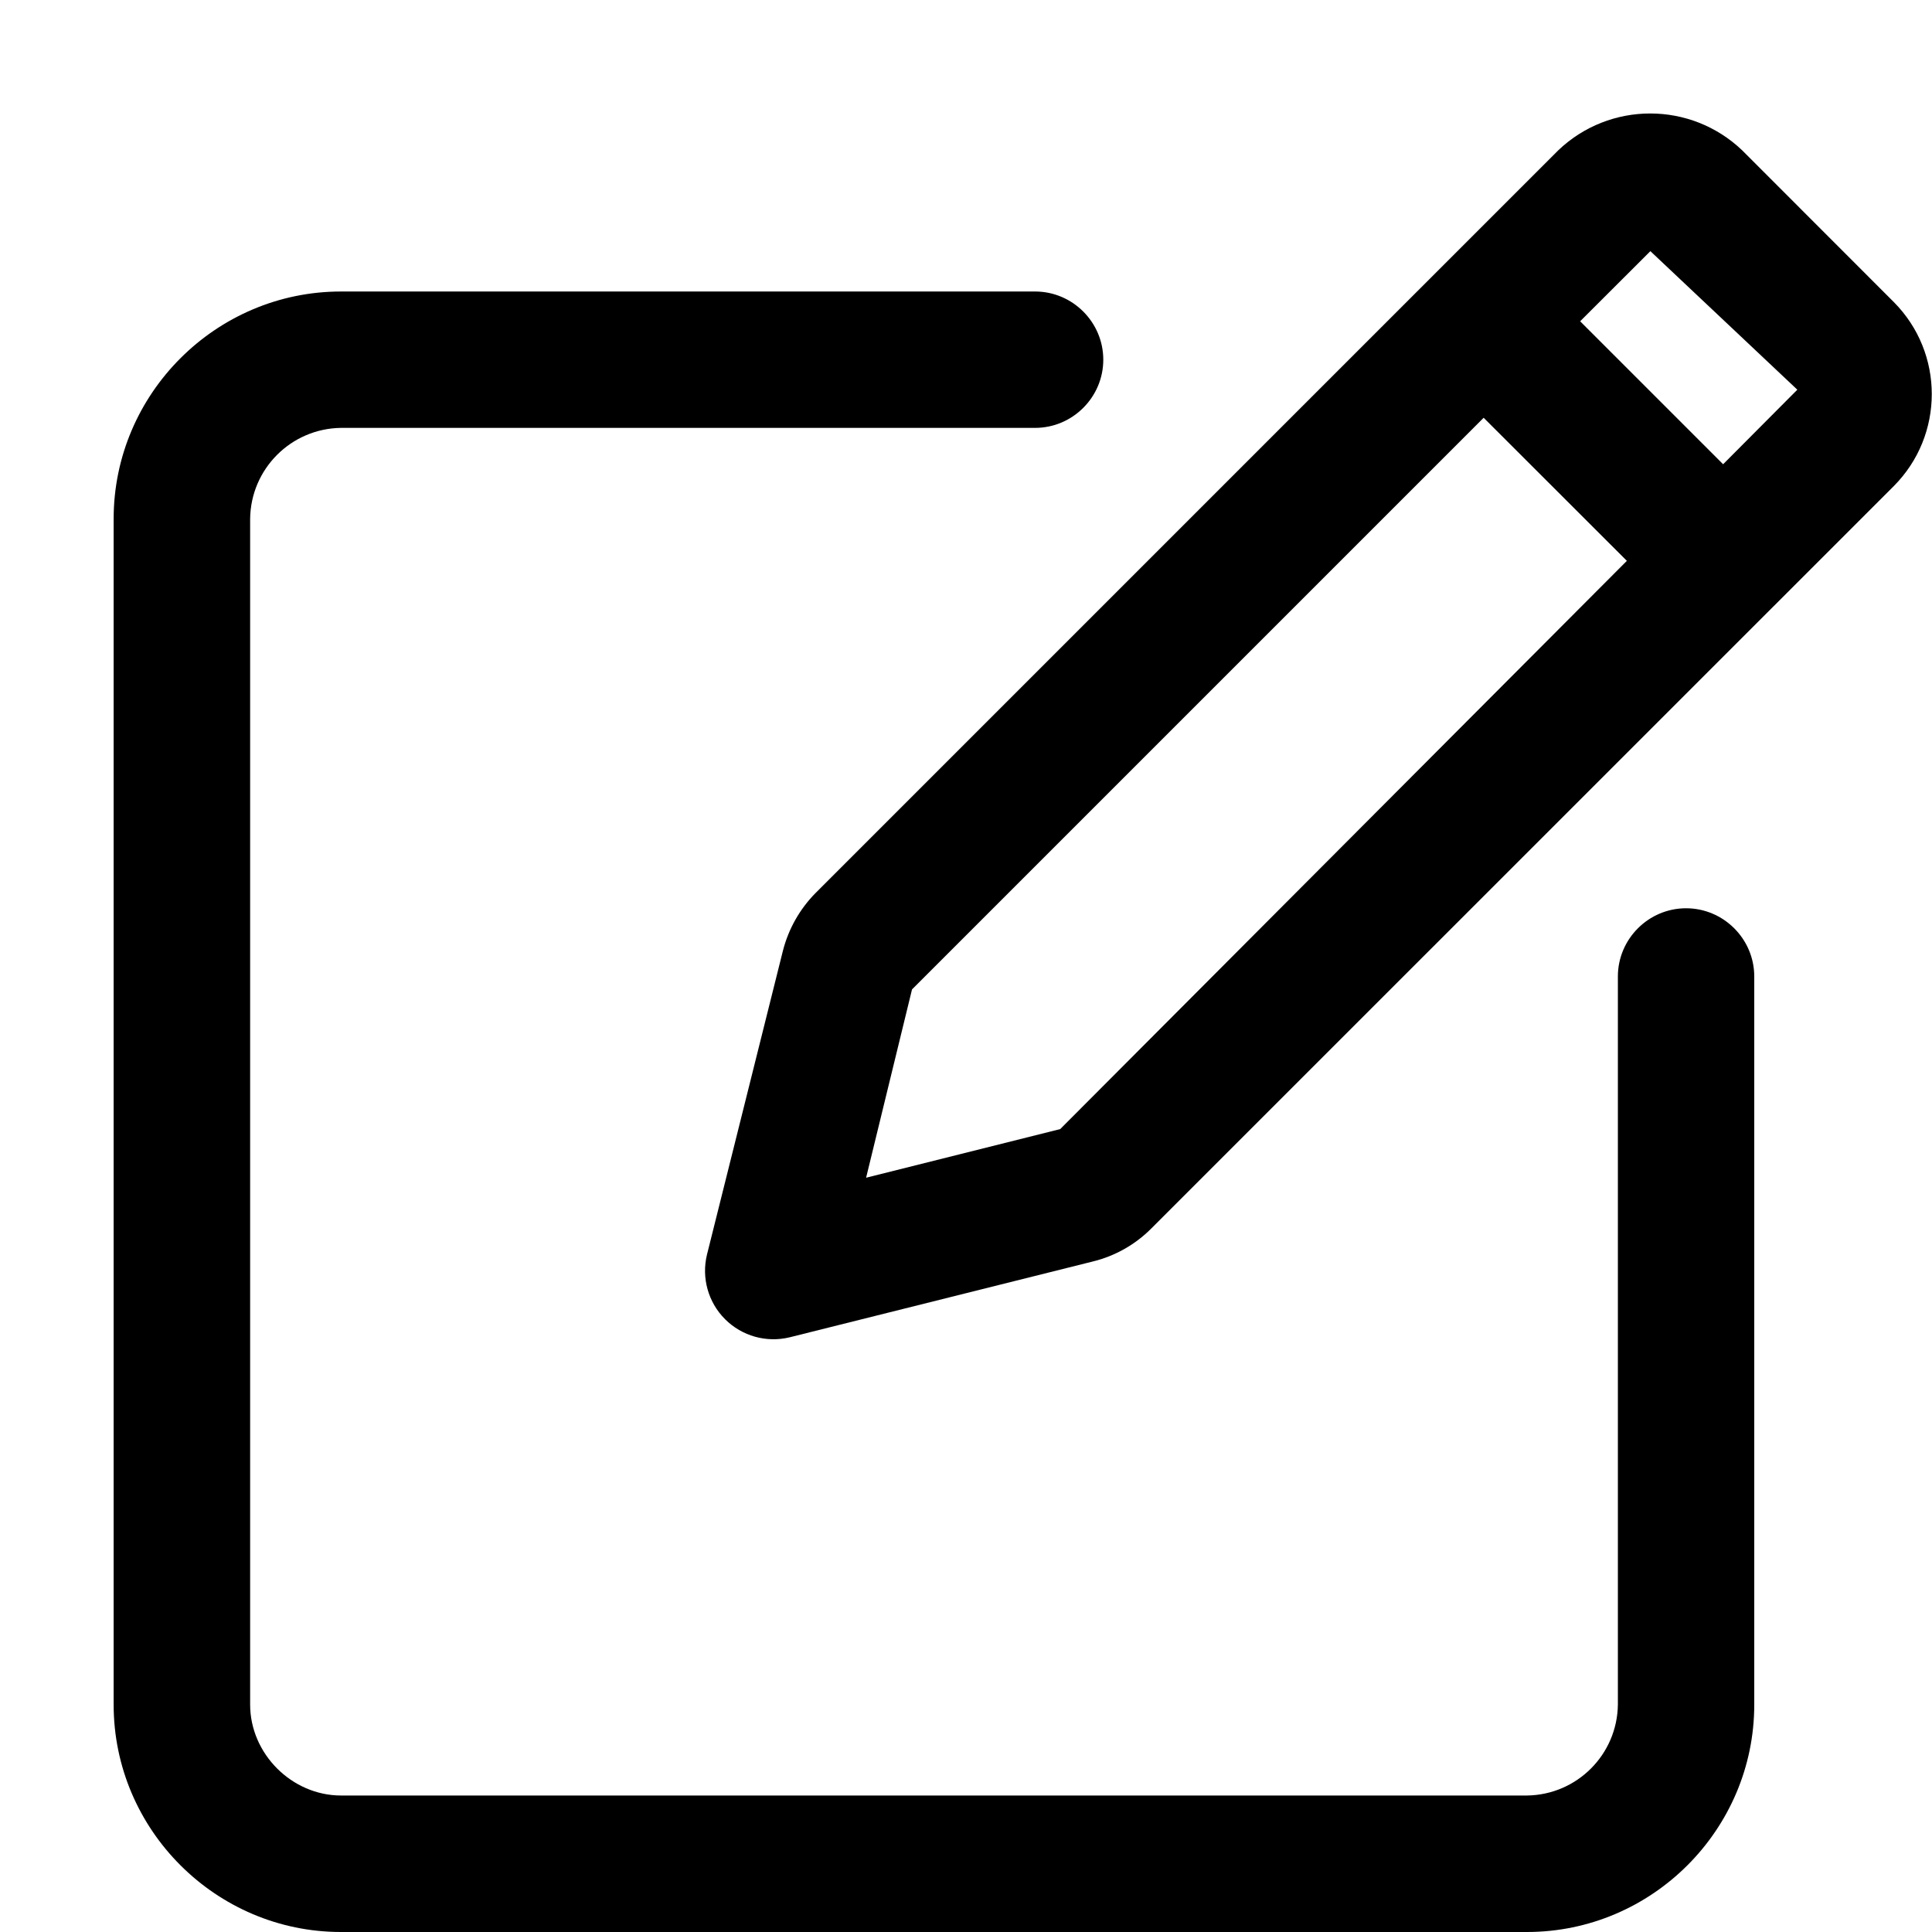
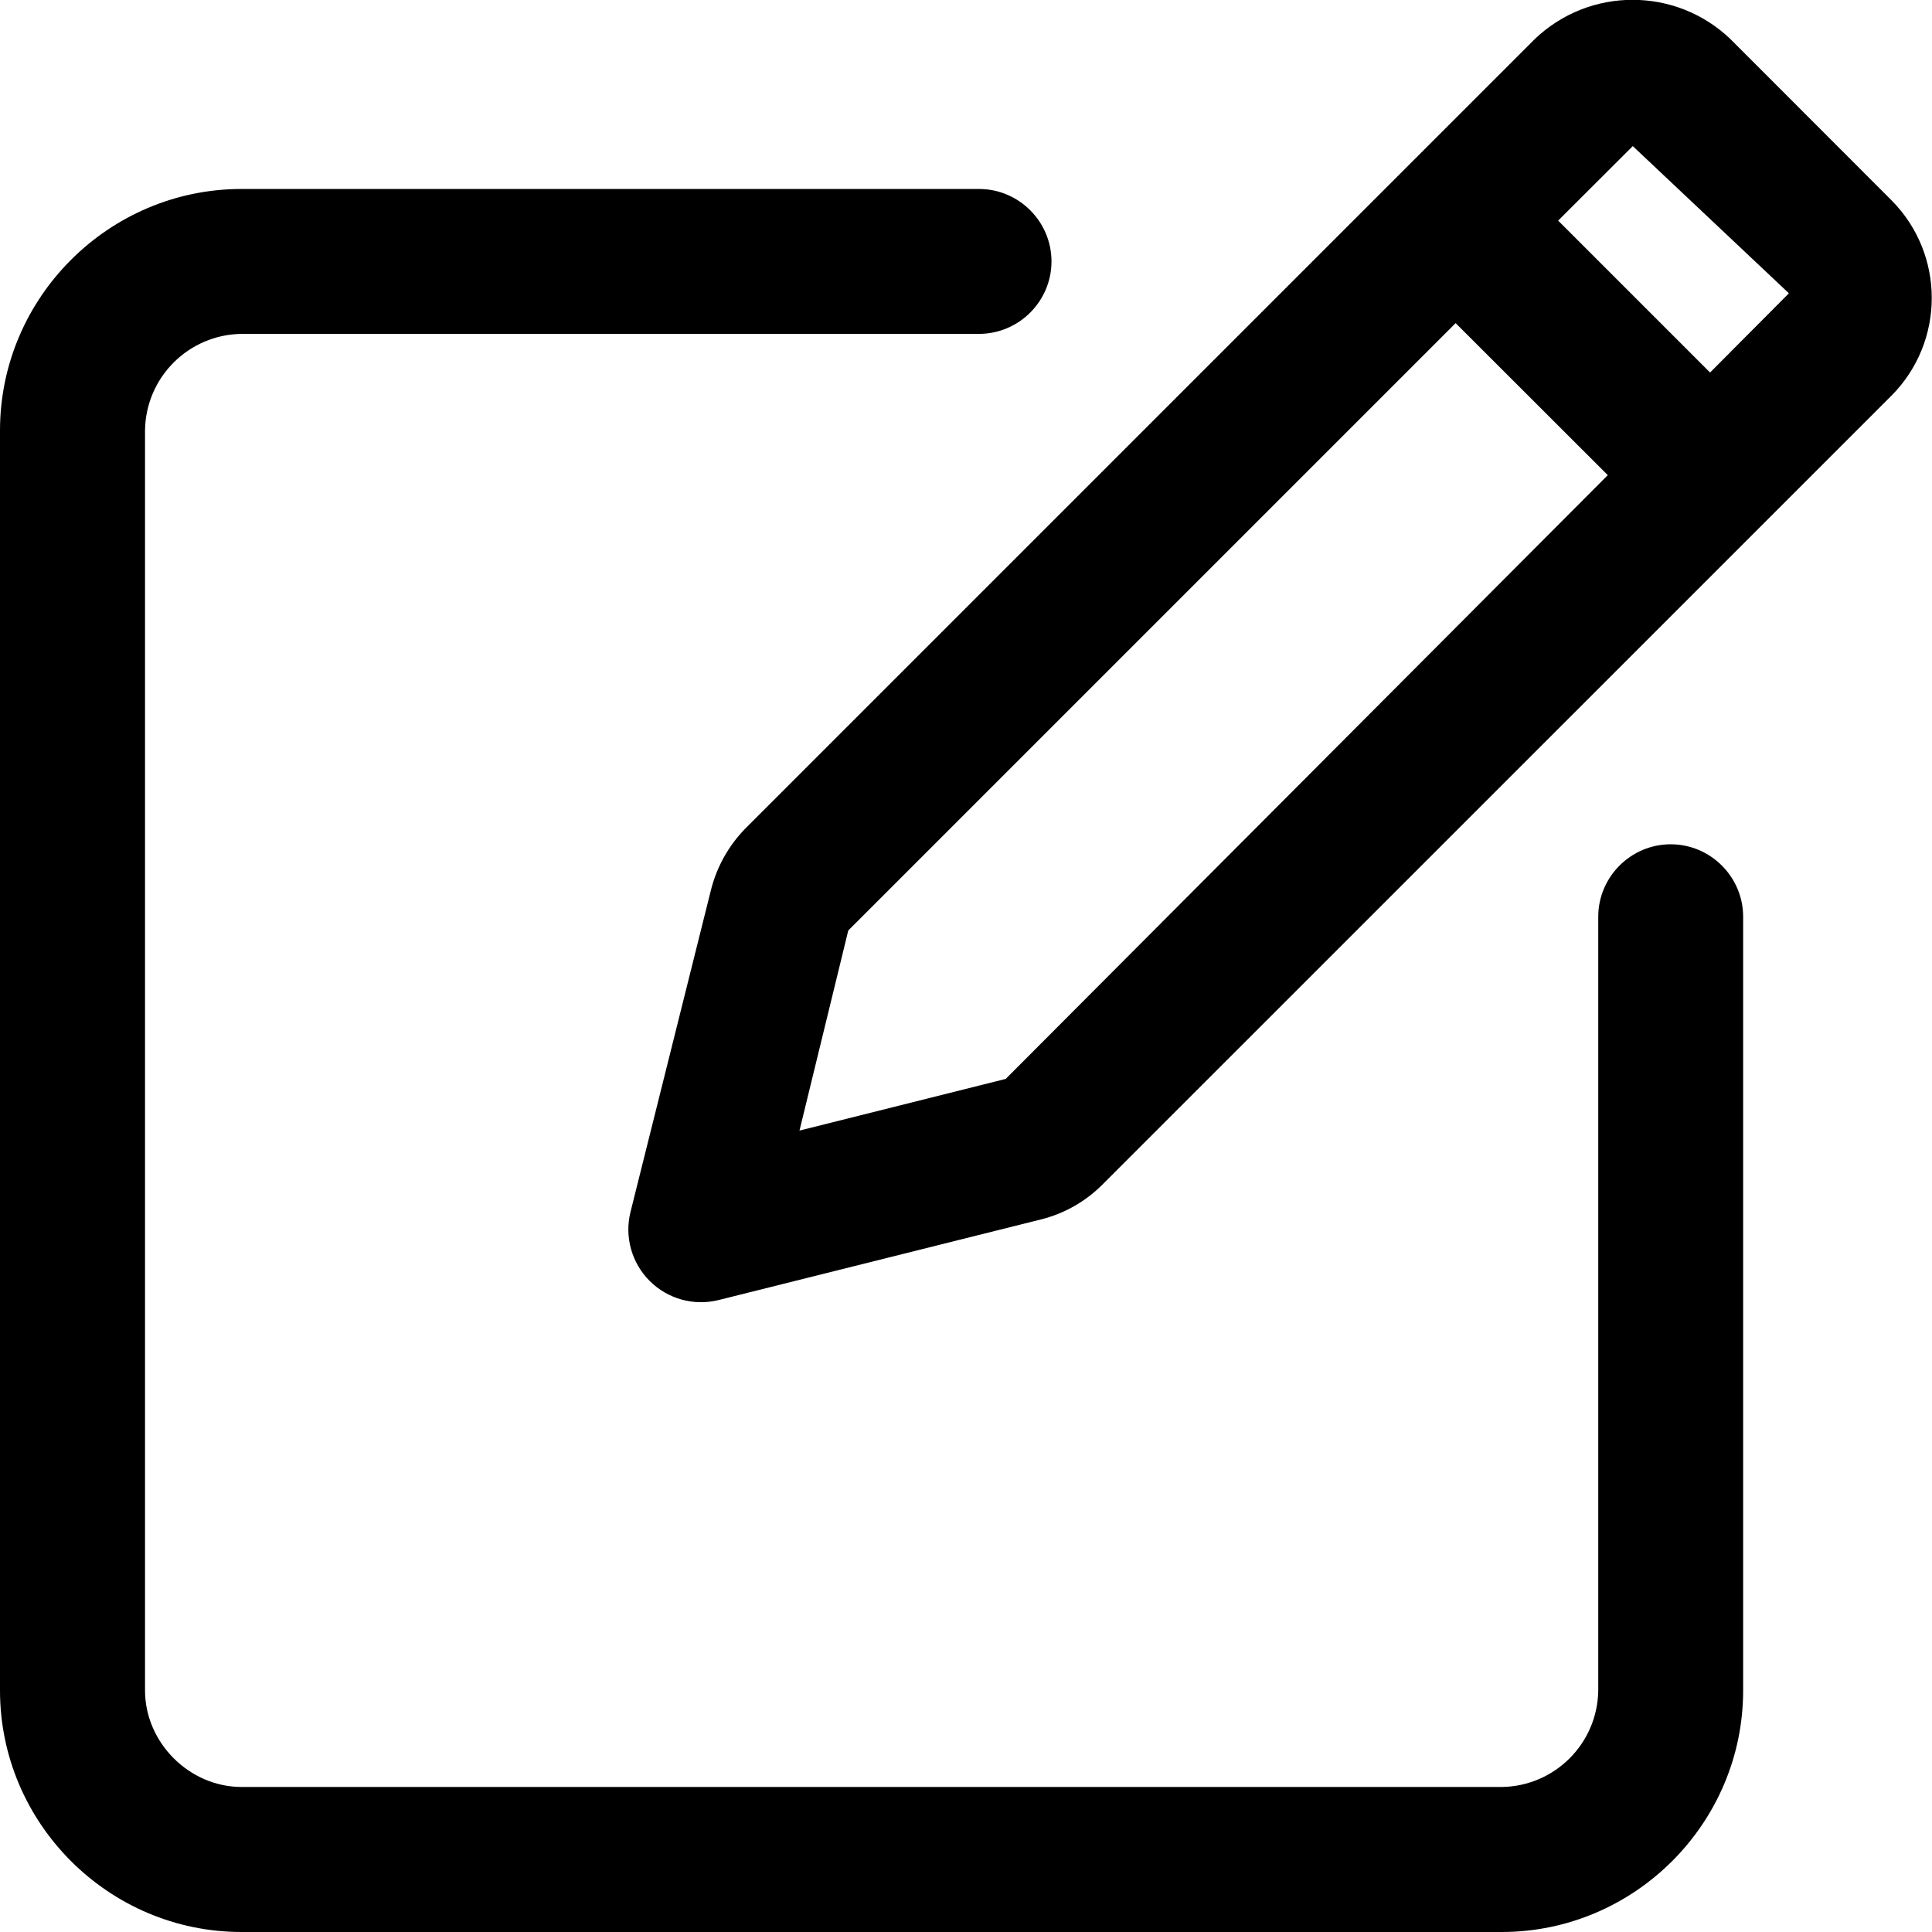
- <svg xmlns="http://www.w3.org/2000/svg" viewBox="0 0 17 17">
-   <path d="M9.108 2.565c.33 0 .6.27.6.6 0 .33-.27.6-.6.6H3.001a.81.81 0 0 0-.8.8v10.434c0 .433.367.8.8.8h10.435a.81.81 0 0 0 .8-.8V8.592c0-.33.27-.6.6-.6.33 0 .6.27.6.6V15c0 1.1-.9 2-2 2H3c-1.1 0-2-.9-2-2V4.565c0-1.1.9-2 2-2zm4.603-1.242a1.172 1.172 0 0 1 1.619 0l1.334 1.335a1.148 1.148 0 0 1 0 1.619L10.13 10.81a1.09 1.09 0 0 1-.51.289l-2.671.668a.602.602 0 0 1-.728-.728l.668-2.673c.049-.192.148-.367.287-.508zm-.656 2.353l-5.03 5.03-.404 1.657 1.708-.428 4.986-5-1.26-1.259zm1.467-1.466l-.618.617 1.258 1.258.653-.656-1.293-1.219z" />
+ <svg xmlns="http://www.w3.org/2000/svg" viewBox="0 0 16 16">
+   <path d="M8.108 1.565c.33 0 .6.27.6.6 0 .33-.27.6-.6.6H2.001a.81.81 0 0 0-.8.8v10.434c0 .433.367.8.8.8h10.435a.81.81 0 0 0 .8-.8V7.592c0-.33.27-.6.6-.6.33 0 .6.27.6.6V14c0 1.1-.9 2-2 2H2c-1.1 0-2-.9-2-2V3.565c0-1.1.9-2 2-2zM12.711.323a1.172 1.172 0 0 1 1.619 0l1.334 1.335a1.148 1.148 0 0 1 0 1.619L9.13 9.81a1.09 1.09 0 0 1-.51.289l-2.671.668a.602.602 0 0 1-.728-.728l.668-2.673c.049-.192.148-.367.287-.508zm-.656 2.353l-5.03 5.03-.404 1.657 1.708-.428 4.986-5-1.26-1.259zm1.467-1.466l-.618.617 1.258 1.258.653-.656-1.293-1.219z" />
</svg>
